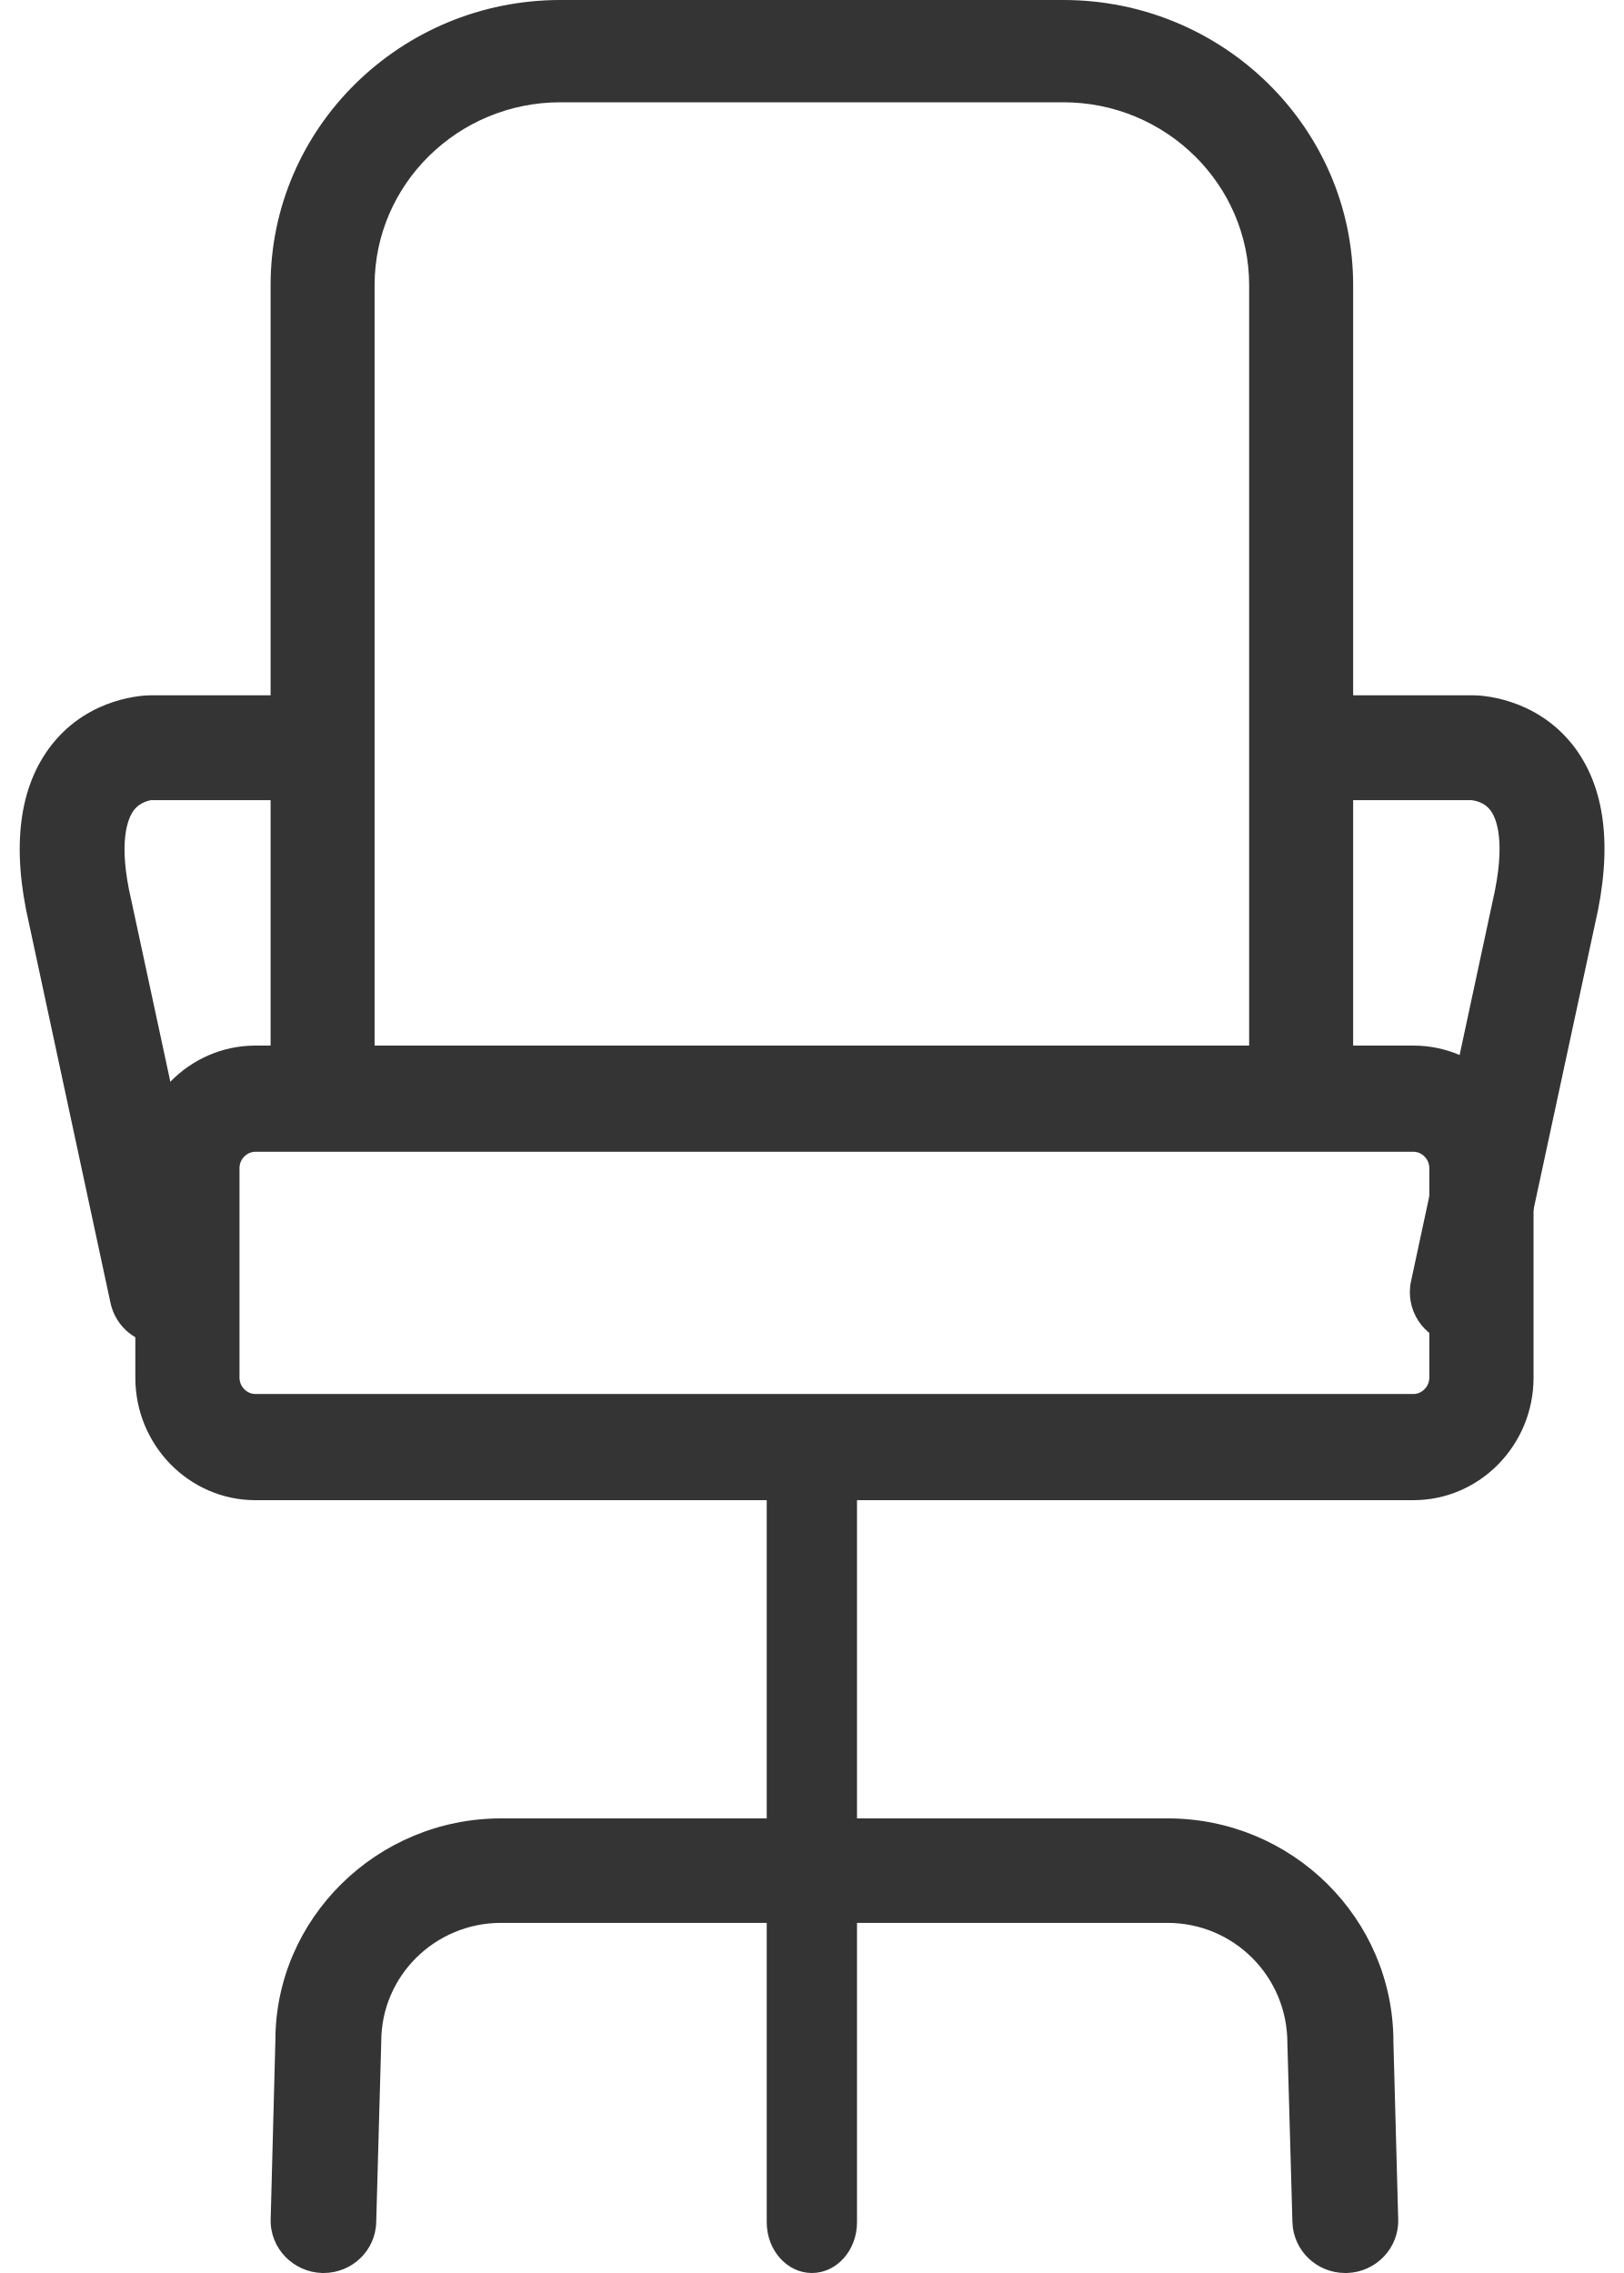
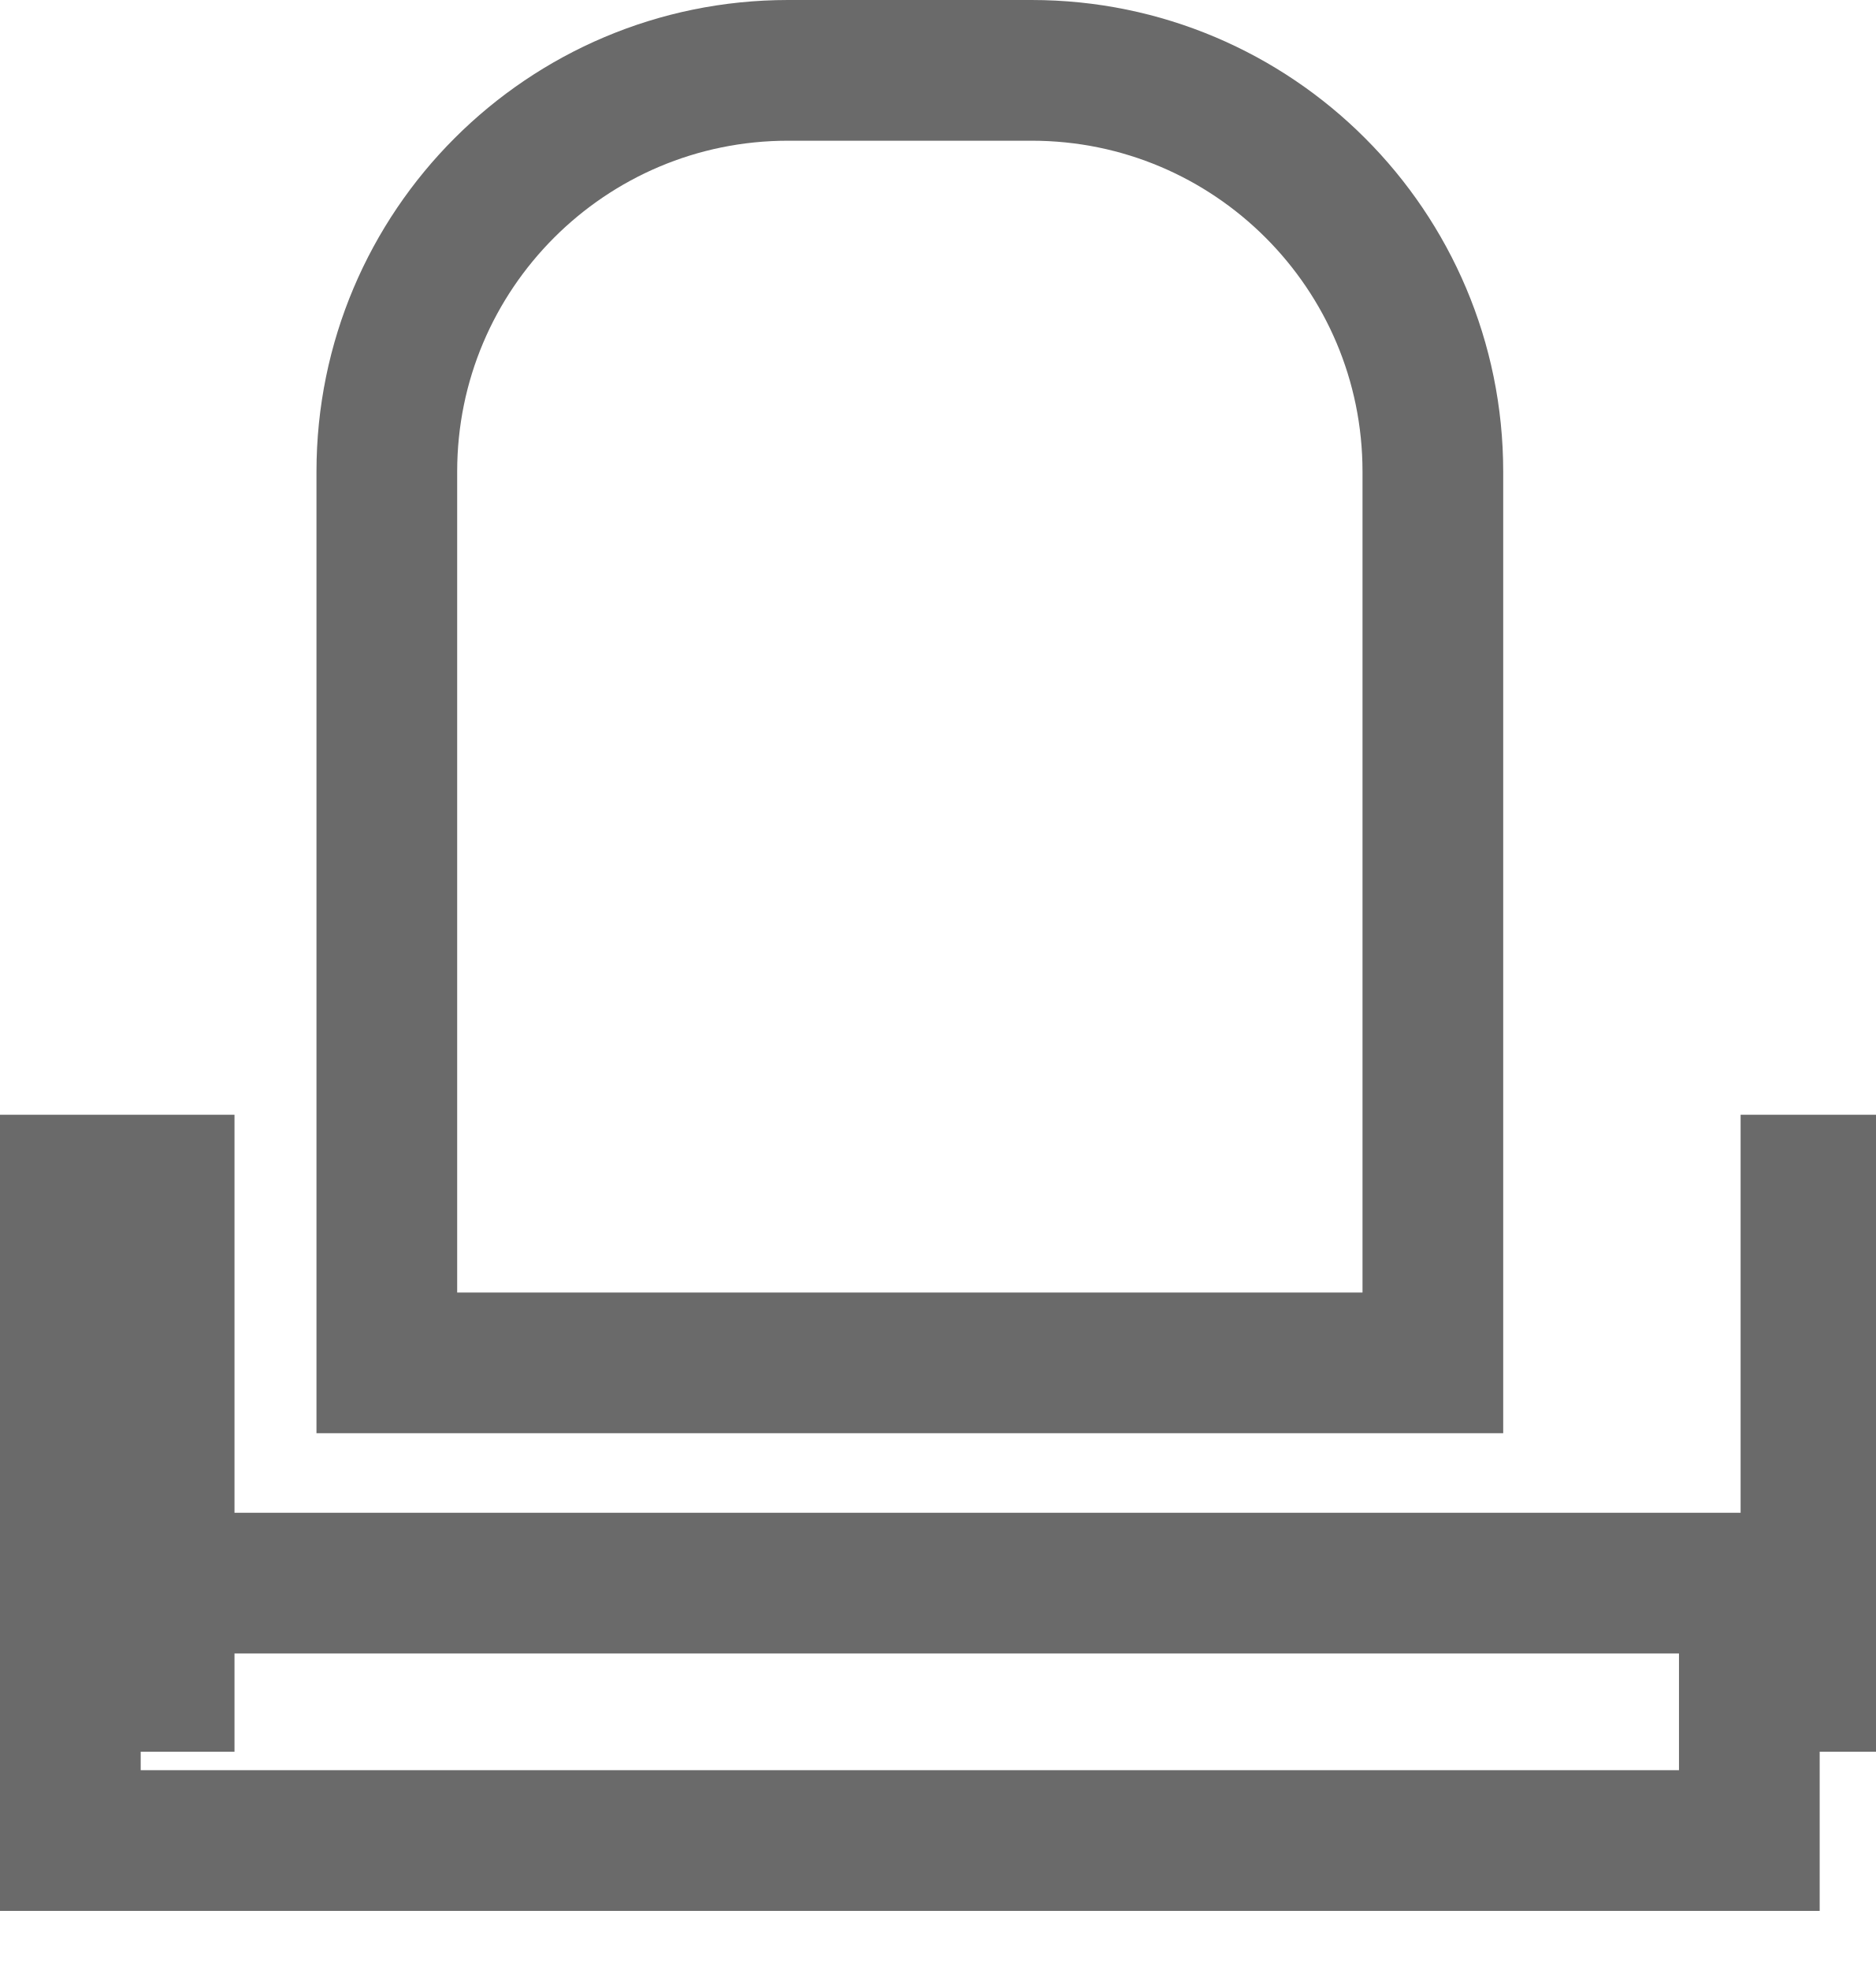
- <svg xmlns="http://www.w3.org/2000/svg" width="20px" height="28px" viewBox="0 0 20 28" version="1.1">
-   <g id="New-Find-Agent" stroke="none" stroke-width="1" fill="none" fill-rule="evenodd">
-     <g id="Find-Venue-Search-Results-Hover" transform="translate(-456, -790)" fill="#343434" fill-rule="nonzero">
-       <g id="Group-8" transform="translate(431, 490)">
-         <g id="noun_Chair_2598822" transform="translate(25, 300)">
-           <g id="Group">
-             <path d="M16.027,14 C15.675,14 15.386,13.717 15.386,13.37 L15.386,3.512 C15.386,2.271 14.359,1.26 13.098,1.26 L6.902,1.26 C5.641,1.26 4.614,2.271 4.614,3.512 L4.614,13.37 C4.614,13.717 4.325,14 3.973,14 C3.621,14 3.333,13.717 3.333,13.37 L3.333,3.512 C3.333,1.575 4.934,0 6.902,0 L13.098,0 C15.066,0 16.667,1.575 16.667,3.512 L16.667,13.37 C16.667,13.717 16.379,14 16.027,14 Z" id="Path" />
-             <path d="M3.985,28 C3.979,28 3.972,28 3.969,28 C3.611,27.99 3.324,27.694 3.334,27.339 L3.392,25.135 C3.392,23.635 4.64,22.4 6.172,22.4 L14.384,22.4 C15.919,22.4 17.163,23.635 17.163,25.152 L17.222,27.339 C17.232,27.694 16.948,27.99 16.59,28 C16.583,28 16.577,28 16.57,28 C16.218,28 15.928,27.723 15.919,27.371 L15.857,25.168 C15.857,24.345 15.195,23.687 14.38,23.687 L6.172,23.687 C5.357,23.687 4.696,24.342 4.696,25.148 L4.634,27.371 C4.627,27.723 4.337,28 3.985,28 Z" id="Path" />
-             <path d="M10,28 C9.694,28 9.444,27.719 9.444,27.375 L9.444,17.985 C9.444,17.641 9.694,17.36 10,17.36 C10.306,17.36 10.556,17.641 10.556,17.985 L10.556,27.375 C10.556,27.719 10.308,28 10,28 Z" id="Path" />
-             <path d="M17.409,18.48 L3.146,18.48 C2.331,18.48 1.667,17.803 1.667,16.972 L1.667,14.388 C1.667,13.557 2.331,12.88 3.146,12.88 L17.409,12.88 C18.225,12.88 18.889,13.557 18.889,14.388 L18.889,16.972 C18.889,17.803 18.225,18.48 17.409,18.48 Z M3.146,14.188 C3.04,14.188 2.95,14.28 2.95,14.388 L2.95,16.972 C2.95,17.08 3.04,17.172 3.146,17.172 L17.409,17.172 C17.515,17.172 17.605,17.08 17.605,16.972 L17.605,14.388 C17.605,14.28 17.515,14.188 17.409,14.188 L3.146,14.188 Z" id="Shape" />
-             <g transform="translate(0, 8.4)" id="Path">
-               <path d="M1.99,8.161 C1.694,8.161 1.426,7.954 1.361,7.65 L0.358,2.979 C0.139,2.035 0.232,1.289 0.639,0.772 C1.106,0.181 1.784,0.165 1.861,0.165 L3.903,0.165 C4.258,0.165 4.548,0.456 4.548,0.811 C4.548,1.166 4.258,1.457 3.903,1.457 L1.861,1.457 C1.865,1.457 1.729,1.47 1.645,1.586 C1.581,1.674 1.445,1.961 1.619,2.698 L2.626,7.379 C2.7,7.728 2.481,8.07 2.132,8.148 C2.081,8.154 2.035,8.161 1.99,8.161 Z" />
-               <path d="M18.01,8.161 C17.965,8.161 17.919,8.158 17.874,8.148 C17.526,8.074 17.303,7.728 17.381,7.379 L18.384,2.707 C18.558,1.958 18.426,1.674 18.361,1.586 C18.277,1.47 18.142,1.46 18.126,1.457 L16.113,1.457 C15.758,1.457 15.468,1.166 15.468,0.811 C15.468,0.456 15.758,0.165 16.113,0.165 L18.145,0.165 C18.219,0.165 18.897,0.181 19.368,0.772 C19.774,1.286 19.868,2.032 19.645,2.988 L18.642,7.647 C18.574,7.954 18.306,8.161 18.01,8.161 Z" />
+ <svg xmlns="http://www.w3.org/2000/svg" width="20px" height="21px" viewBox="0 0 20 21" version="1.1">
+   <g id="Detail-Page-Without-Package" stroke="none" stroke-width="1" fill="none" fill-rule="evenodd">
+     <g id="Event-Detail-Page-V8.0---all-information---V1" transform="translate(-920, -414)" stroke="#6A6A6A" stroke-width="1.5">
+       <g id="Group-7" transform="translate(891, 109)">
+         <g id="Group-16" transform="translate(29, 305)">
+           <g id="Group-18">
+             <g id="Group-4-Copy-3">
+               <rect id="Rectangle" x="0.75" y="12.633" width="1" height="5.29" />
+               <rect id="Rectangle-Copy-12" x="19.307" y="12.633" width="1" height="5.29" />
+               <path d="M4.124,14.528 L15.276,14.528 L15.276,5.028 C15.276,2.666 13.361,0.75 10.998,0.75 L8.402,0.75 C6.039,0.75 4.124,2.666 4.124,5.028 L4.124,14.528 Z" id="Rectangle" />
+               <rect id="Rectangle" x="0.75" y="16.876" width="17.9" height="2.744" />
            </g>
          </g>
        </g>
      </g>
    </g>
  </g>
</svg>
